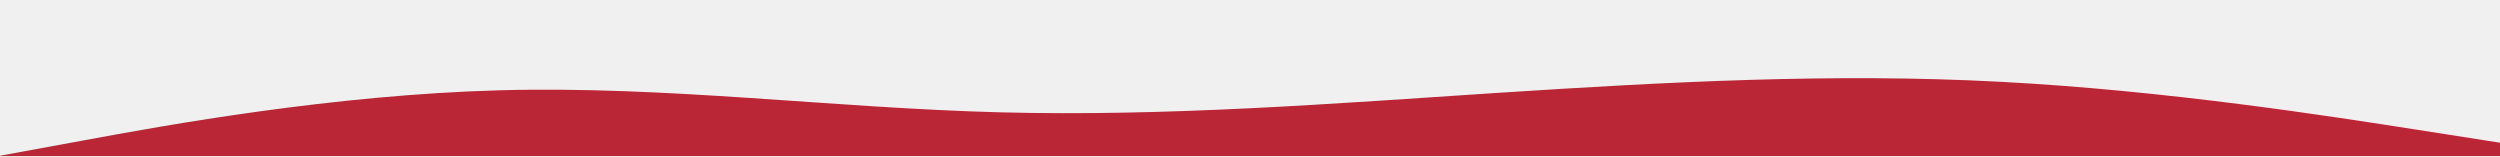
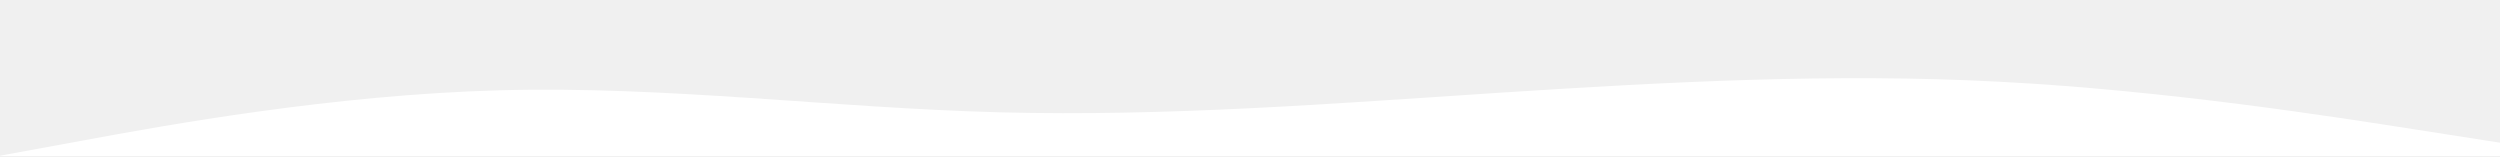
<svg xmlns="http://www.w3.org/2000/svg" version="1.1" id="_レイヤー_2" x="0px" y="0px" viewBox="0 0 1440 89.9" style="enable-background:new 0 0 1440 89.9;" xml:space="preserve">
  <style type="text/css">
- 	.st0{fill:#BA2636;}
+ 	.st0{fill:#fff;}
</style>
  <g id="_レイヤー_2-2">
    <g id="_レイヤー_1-2">
      <path class="st0" d="M0,89.9h1440v-7.7l-48-7.5c-48-7.5-144-22.6-240-27.6c-96-5.1-192,0.1-288,6.3c-96,6.3-192,13.8-288,11.3    C480,62.2,384,49.4,288,52C192,54.6,96,72,48,80.9L0,89.7L0,89.9z" />
    </g>
  </g>
</svg>
